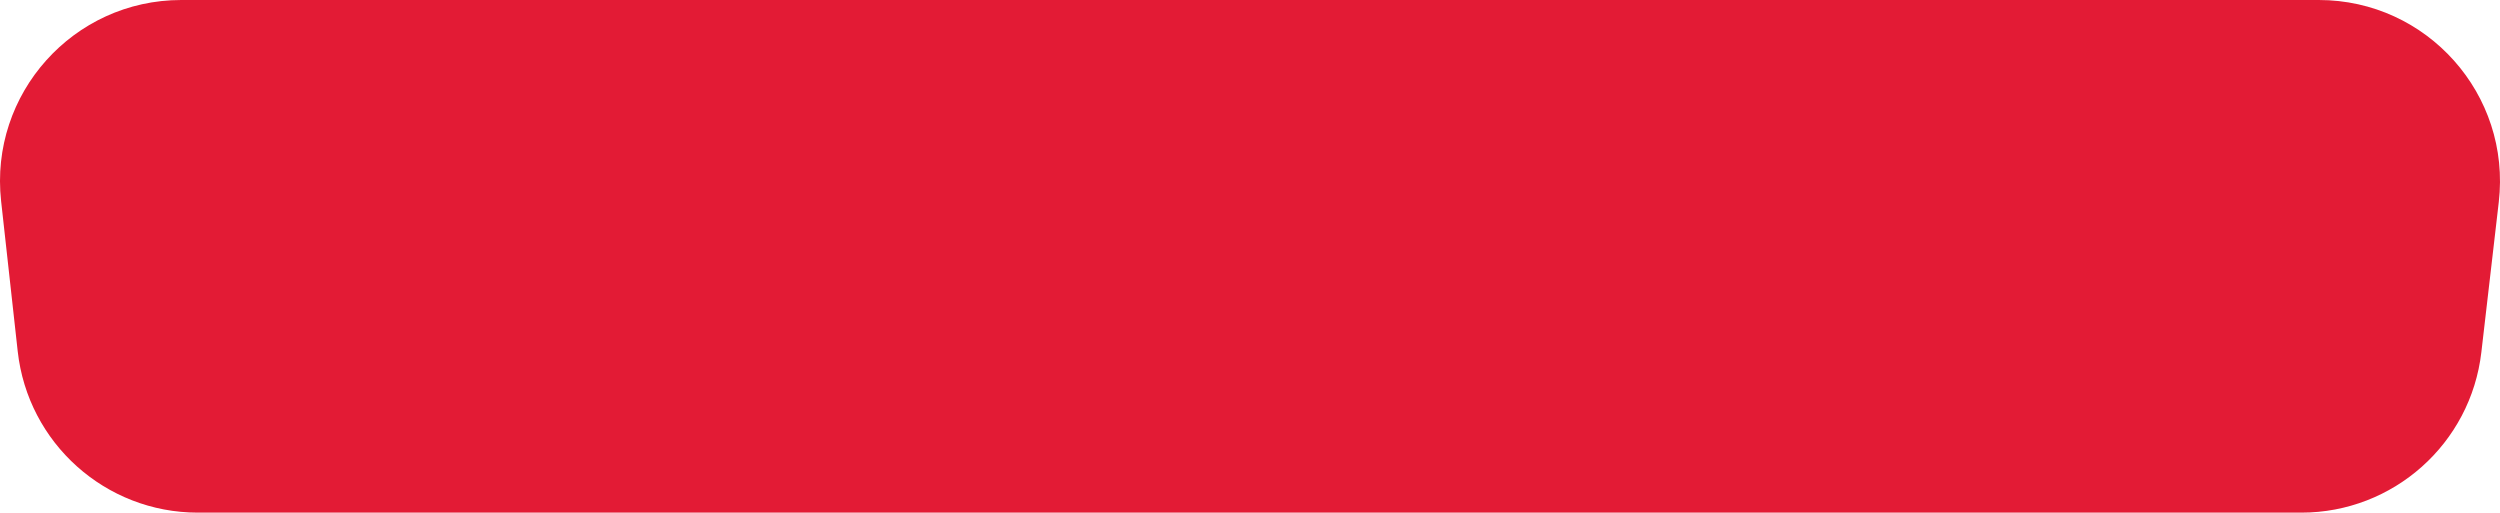
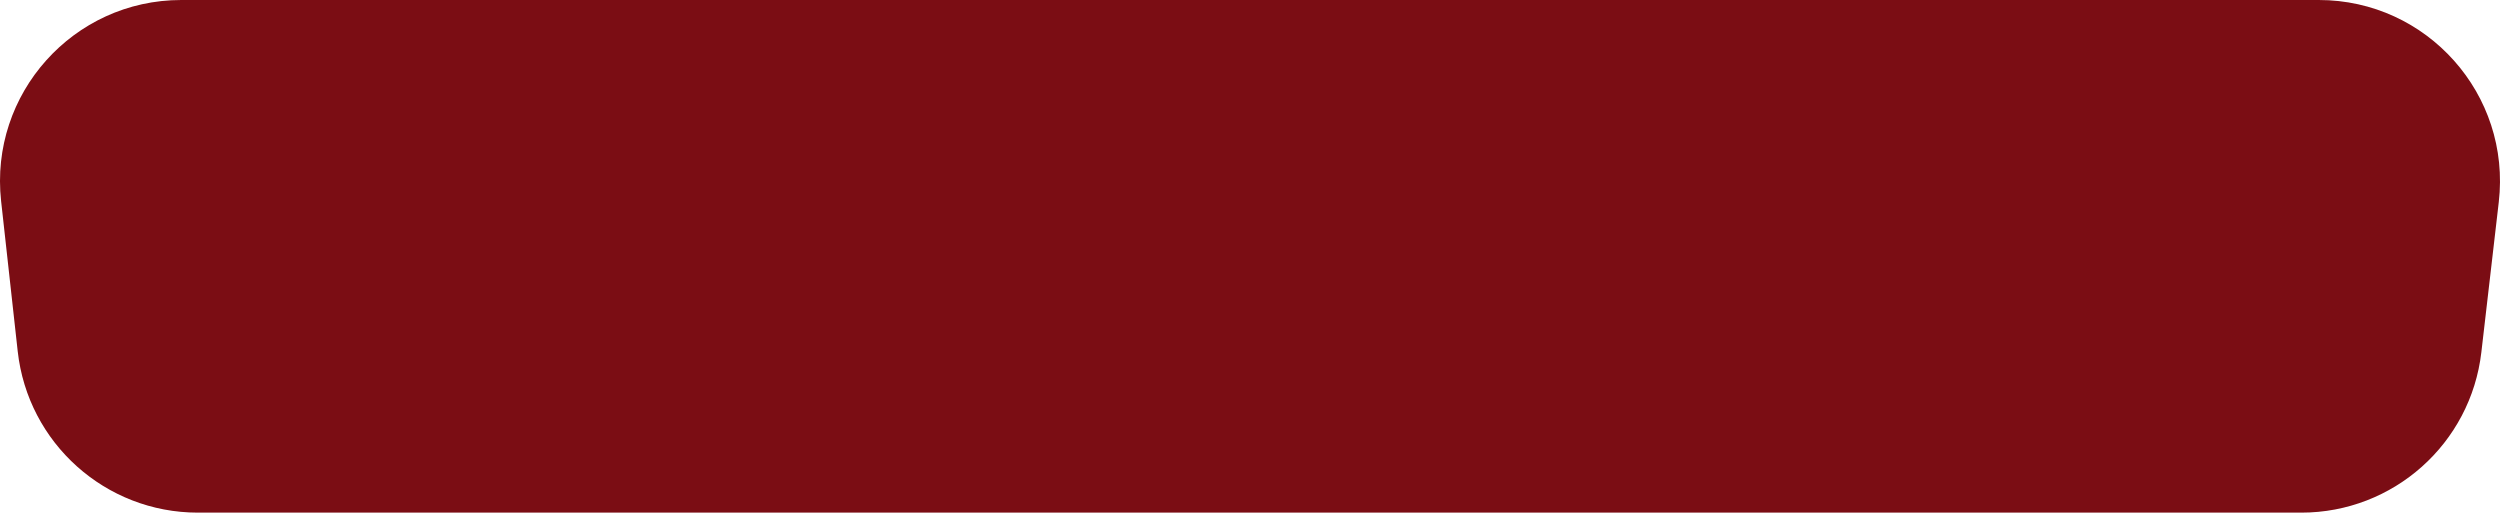
<svg xmlns="http://www.w3.org/2000/svg" preserveAspectRatio="none" overflow="visible" style="display: block;" width="441.35" height="90.5" viewBox="0 0 441.35 90.5" fill="none">
-   <path id="header_bg" d="M0.197 35.514C-1.897 16.565 12.939 0 32.004 0H409.346C428.48 0 443.338 16.681 441.132 35.688L438.058 62.188C436.186 78.326 422.517 90.5 406.271 90.5H34.932C18.619 90.5 4.917 78.229 3.126 62.014L0.197 35.514Z" fill="#E31B35" />
+   <path id="header_bg" d="M0.197 35.514C-1.897 16.565 12.939 0 32.004 0H409.346C428.48 0 443.338 16.681 441.132 35.688L438.058 62.188C436.186 78.326 422.517 90.5 406.271 90.5H34.932C18.619 90.5 4.917 78.229 3.126 62.014L0.197 35.514Z" fill="#7B0D14" />
</svg>
